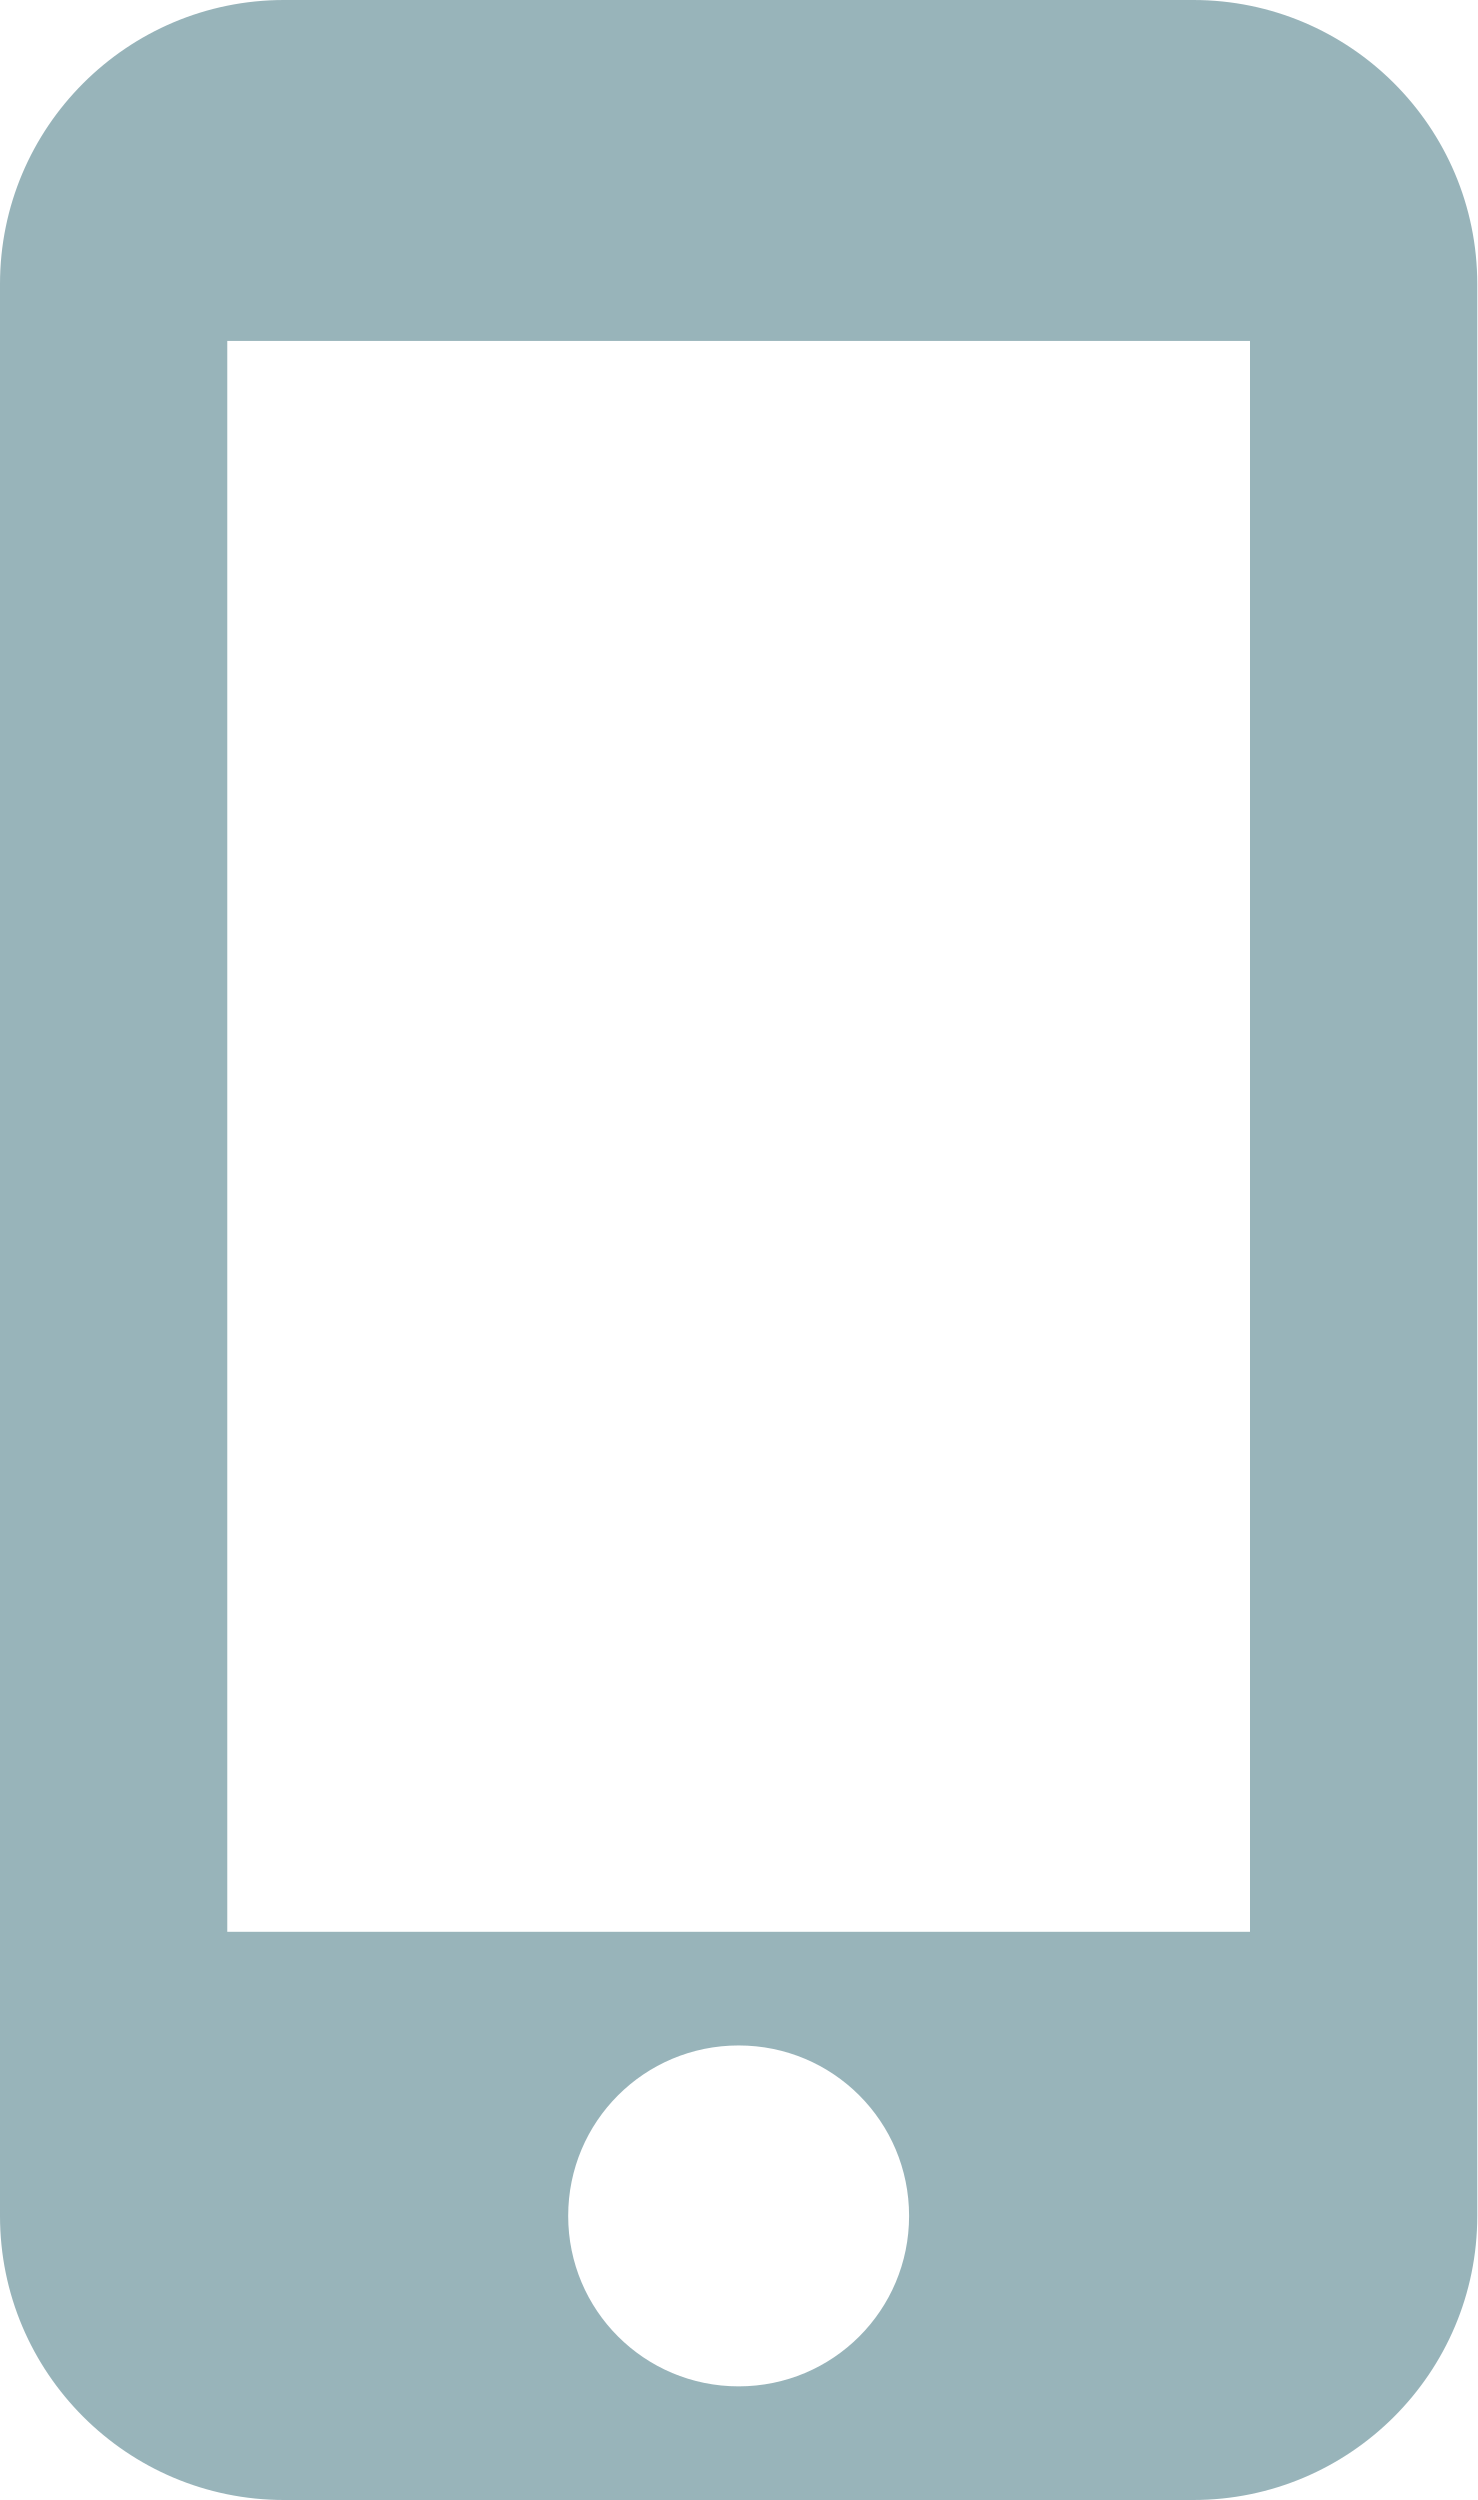
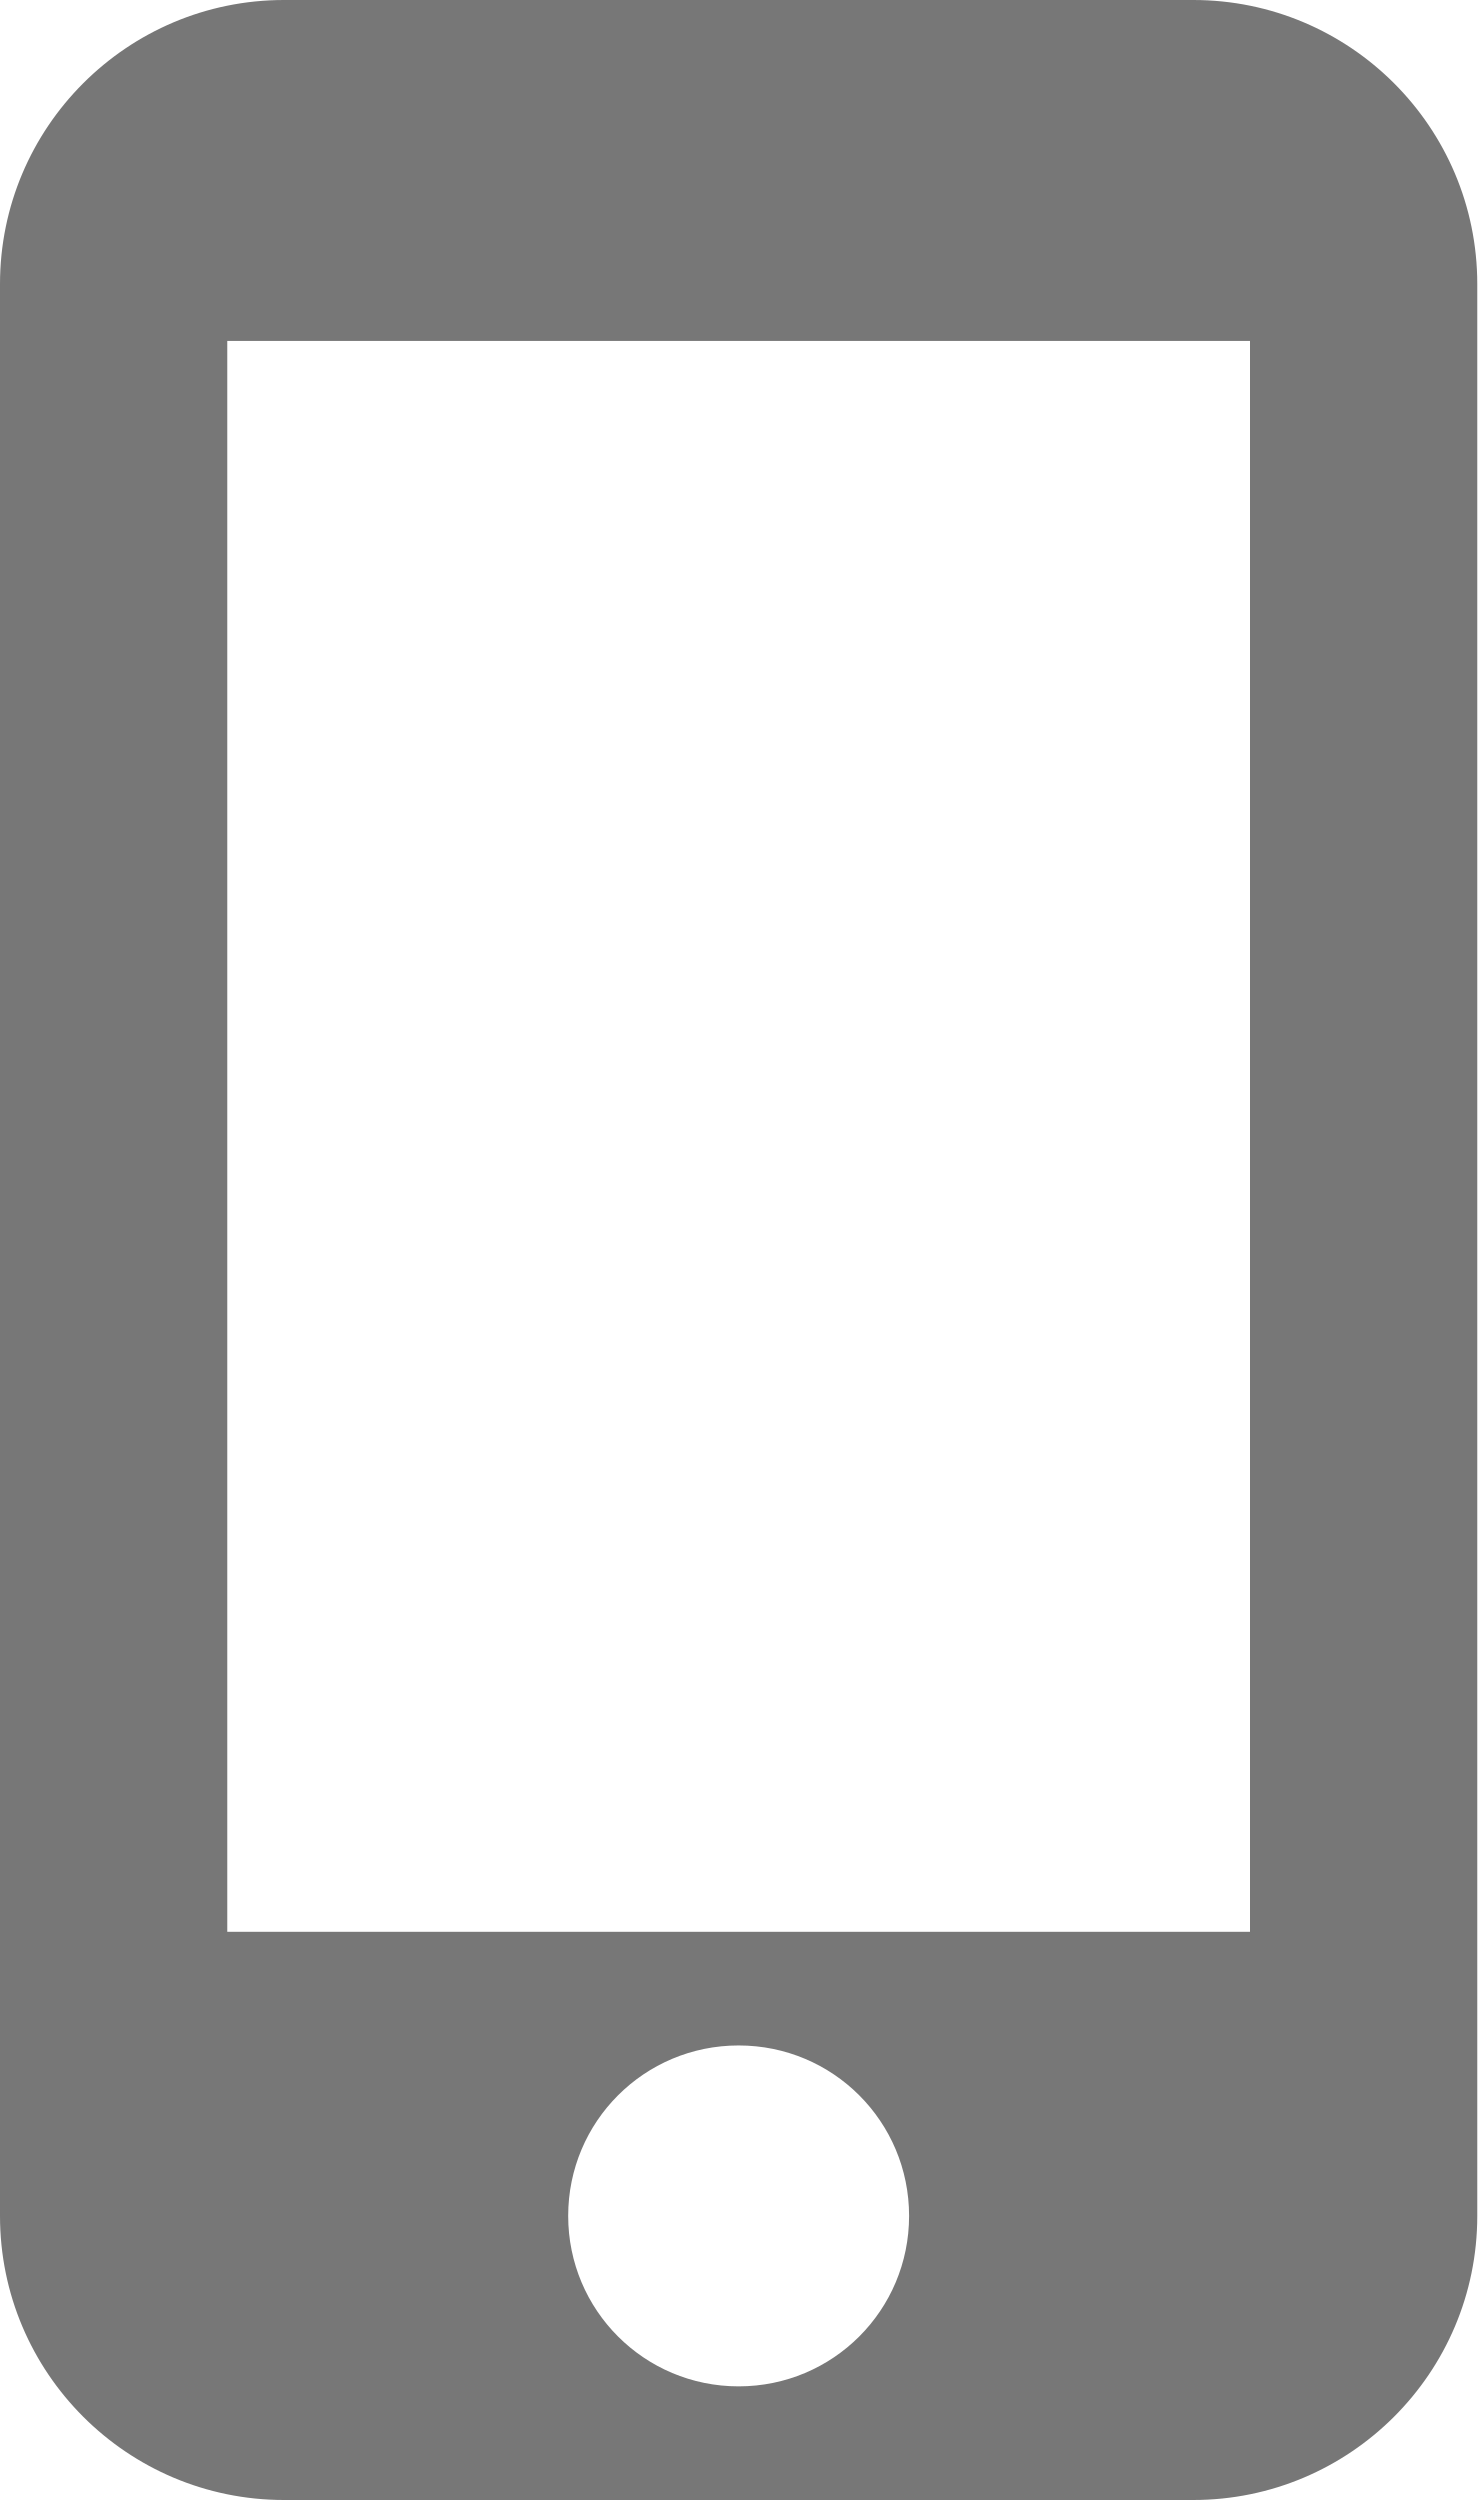
<svg xmlns="http://www.w3.org/2000/svg" width="13px" height="22px" viewBox="0 0 13 22" version="1.1">
  <g id="Icons" stroke="none" stroke-width="1" fill="none" fill-rule="evenodd">
    <g id="Outlined" transform="translate(-717, -2503)">
      <g id="Hardware" transform="translate(100, 2404)">
        <g id="Outlined-/-Hardware-/-phone_iphone" transform="translate(612, 98)">
          <g>
            <polygon id="Path" points="0 0 24 0 24 24 0 24" />
-             <path d="M15.5,1 L7.5,1 C6.12,1 5,2.12 5,3.5 L5,20.5 C5,21.88 6.12,23 7.5,23 L15.5,23 C16.88,23 18,21.88 18,20.5 L18,3.5 C18,2.12 16.88,1 15.5,1 Z M11.5,22 C10.67,22 10,21.33 10,20.5 C10,19.67 10.67,19 11.5,19 C12.33,19 13,19.67 13,20.5 C13,21.33 12.33,22 11.5,22 Z M16,18 L7,18 L7,4 L16,4 L16,18 Z" id="🔹-Icon-Color" fill="#98b4ba" />
+             <path d="M15.5,1 L7.5,1 C6.12,1 5,2.12 5,3.5 L5,20.5 C5,21.88 6.12,23 7.5,23 L15.5,23 C16.88,23 18,21.88 18,20.5 L18,3.5 C18,2.12 16.88,1 15.5,1 Z M11.5,22 C10.67,22 10,21.33 10,20.5 C10,19.67 10.67,19 11.5,19 C12.33,19 13,19.67 13,20.5 C13,21.33 12.33,22 11.5,22 Z M16,18 L7,18 L7,4 L16,4 L16,18 Z" id="🔹-Icon-Color" fill="#777777" />
          </g>
        </g>
      </g>
    </g>
  </g>
</svg>
